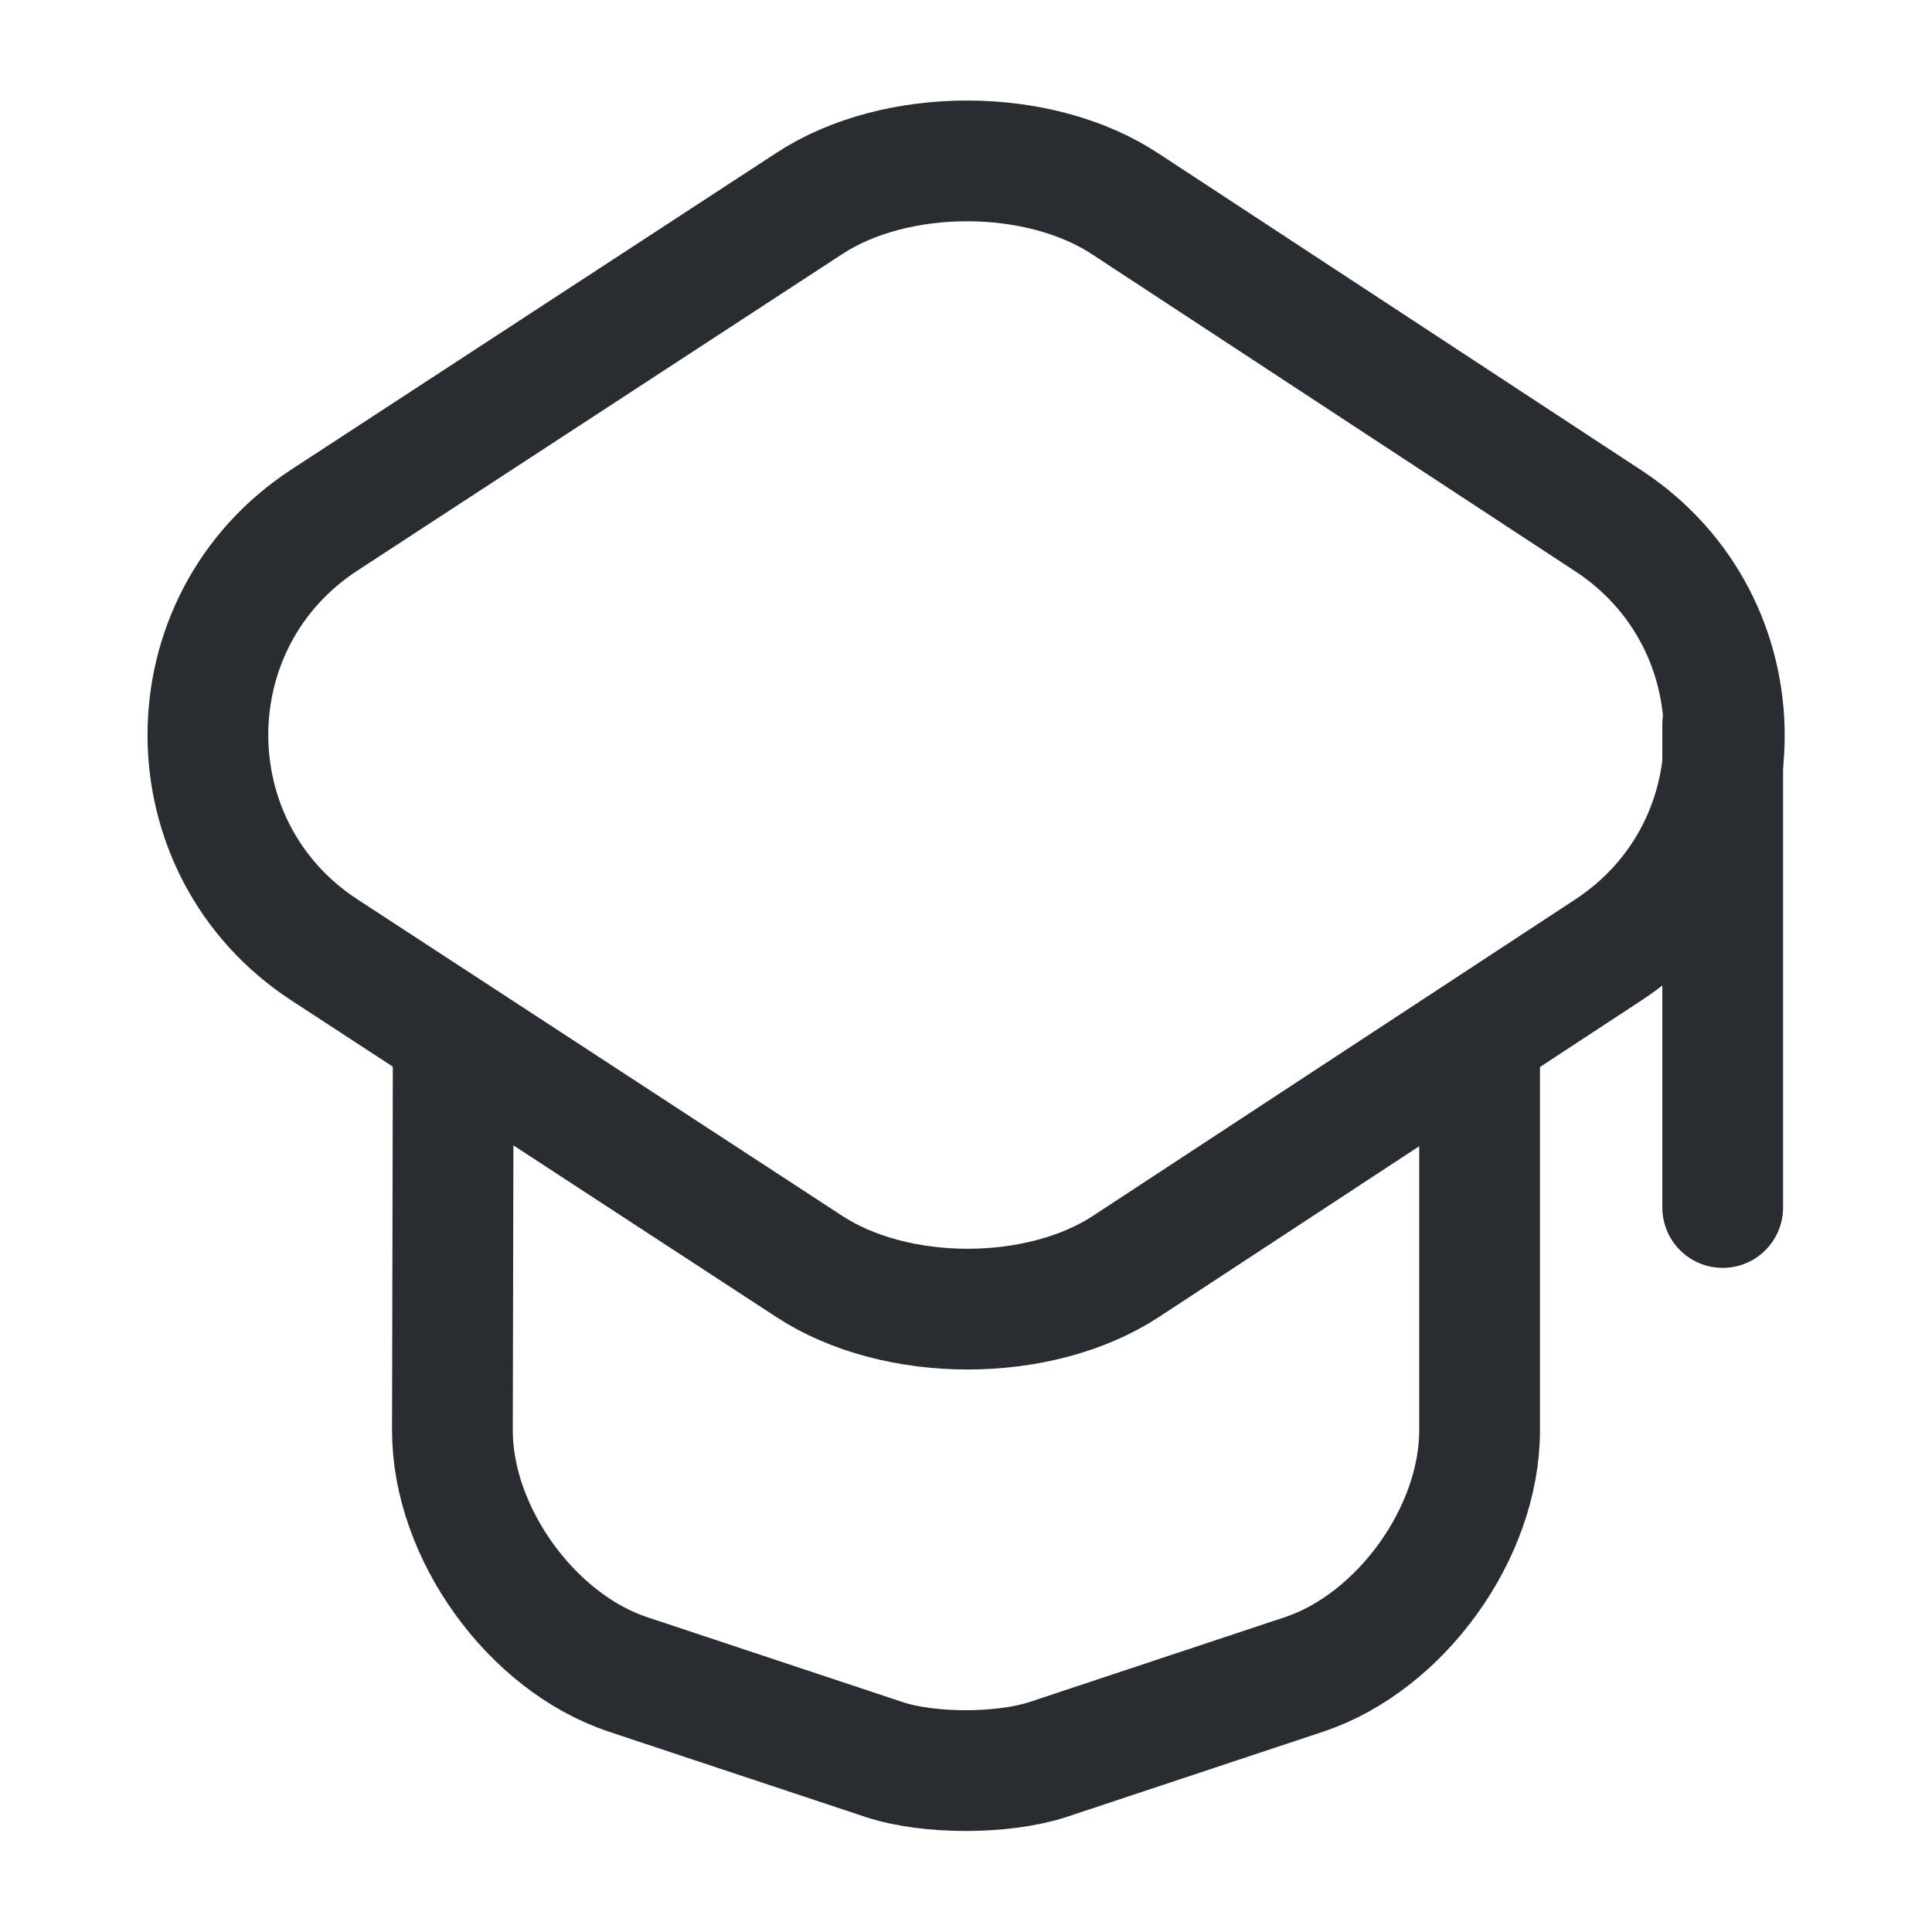
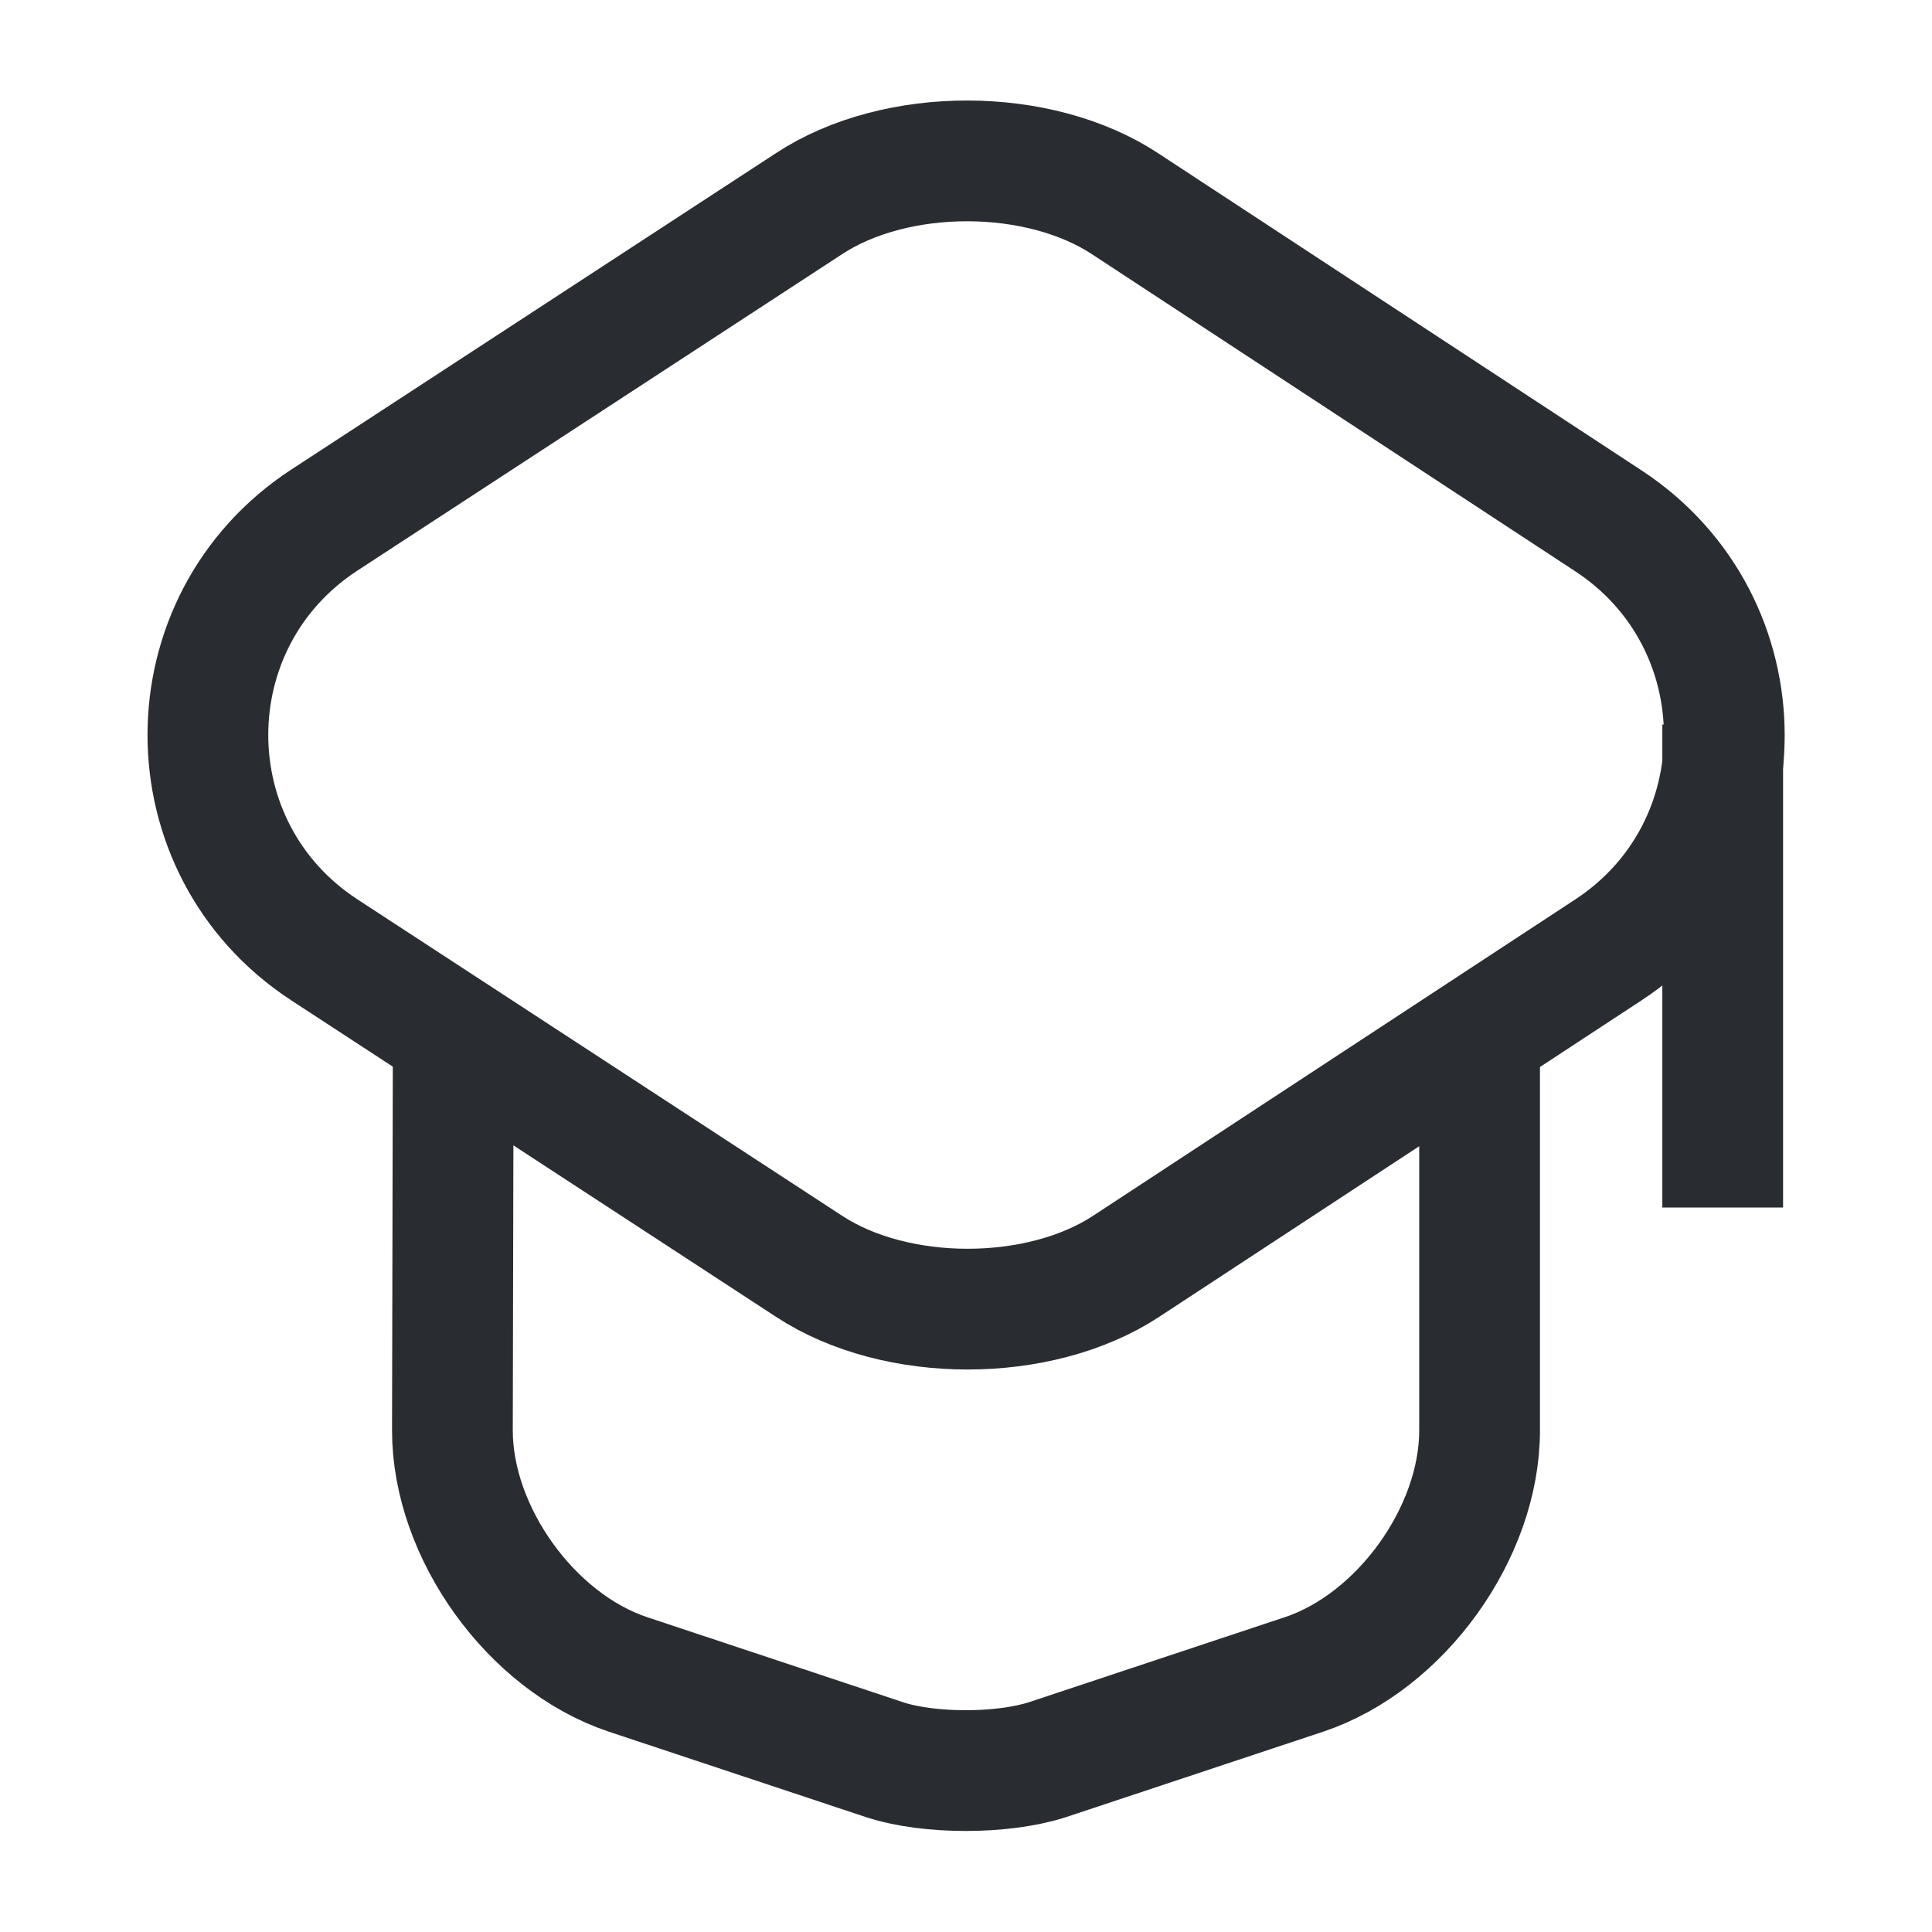
<svg xmlns="http://www.w3.org/2000/svg" width="800px" height="800px" viewBox="0 0 24 24" fill="none">
-   <path d="M10.05 2.53L4.03 6.46C2.1 7.72 2.1 10.54 4.03 11.8L10.05 15.73C11.13 16.44 12.91 16.44 13.99 15.73L19.98 11.8C21.9 10.54 21.9 7.73 19.98 6.47L13.99 2.54C12.91 1.82 11.13 1.82 10.05 2.53Z" stroke="#292D32" stroke-width="1.5" stroke-linecap="round" stroke-linejoin="round" />
-   <path d="M5.63 13.08L5.62 17.77C5.62 19.04 6.6 20.4 7.8 20.8L10.99 21.86C11.54 22.04 12.45 22.04 13.01 21.86L16.2 20.8C17.4 20.4 18.38 19.04 18.38 17.77V13.13" stroke="#292D32" stroke-width="1.5" stroke-linecap="round" stroke-linejoin="round" />
-   <path d="M21.4 15V9" stroke="#292D32" stroke-width="1.5" stroke-linecap="round" stroke-linejoin="round" />
+   <path d="M10.05 2.53L4.03 6.46C2.1 7.72 2.1 10.54 4.03 11.8L10.05 15.73C11.13 16.44 12.91 16.44 13.99 15.73L19.98 11.8C21.9 10.54 21.9 7.73 19.98 6.47L13.99 2.54C12.91 1.82 11.13 1.82 10.05 2.53Z" stroke="#292D32" stroke-width="1.5" strokeLinecap="round" stroke-linejoin="round" />
+   <path d="M5.63 13.08L5.62 17.77C5.62 19.04 6.6 20.4 7.8 20.8L10.99 21.86C11.54 22.04 12.45 22.04 13.01 21.86L16.2 20.8C17.4 20.4 18.38 19.04 18.38 17.77V13.13" stroke="#292D32" stroke-width="1.5" strokeLinecap="round" stroke-linejoin="round" />
+   <path d="M21.4 15V9" stroke="#292D32" stroke-width="1.5" strokeLinecap="round" stroke-linejoin="round" />
</svg>
